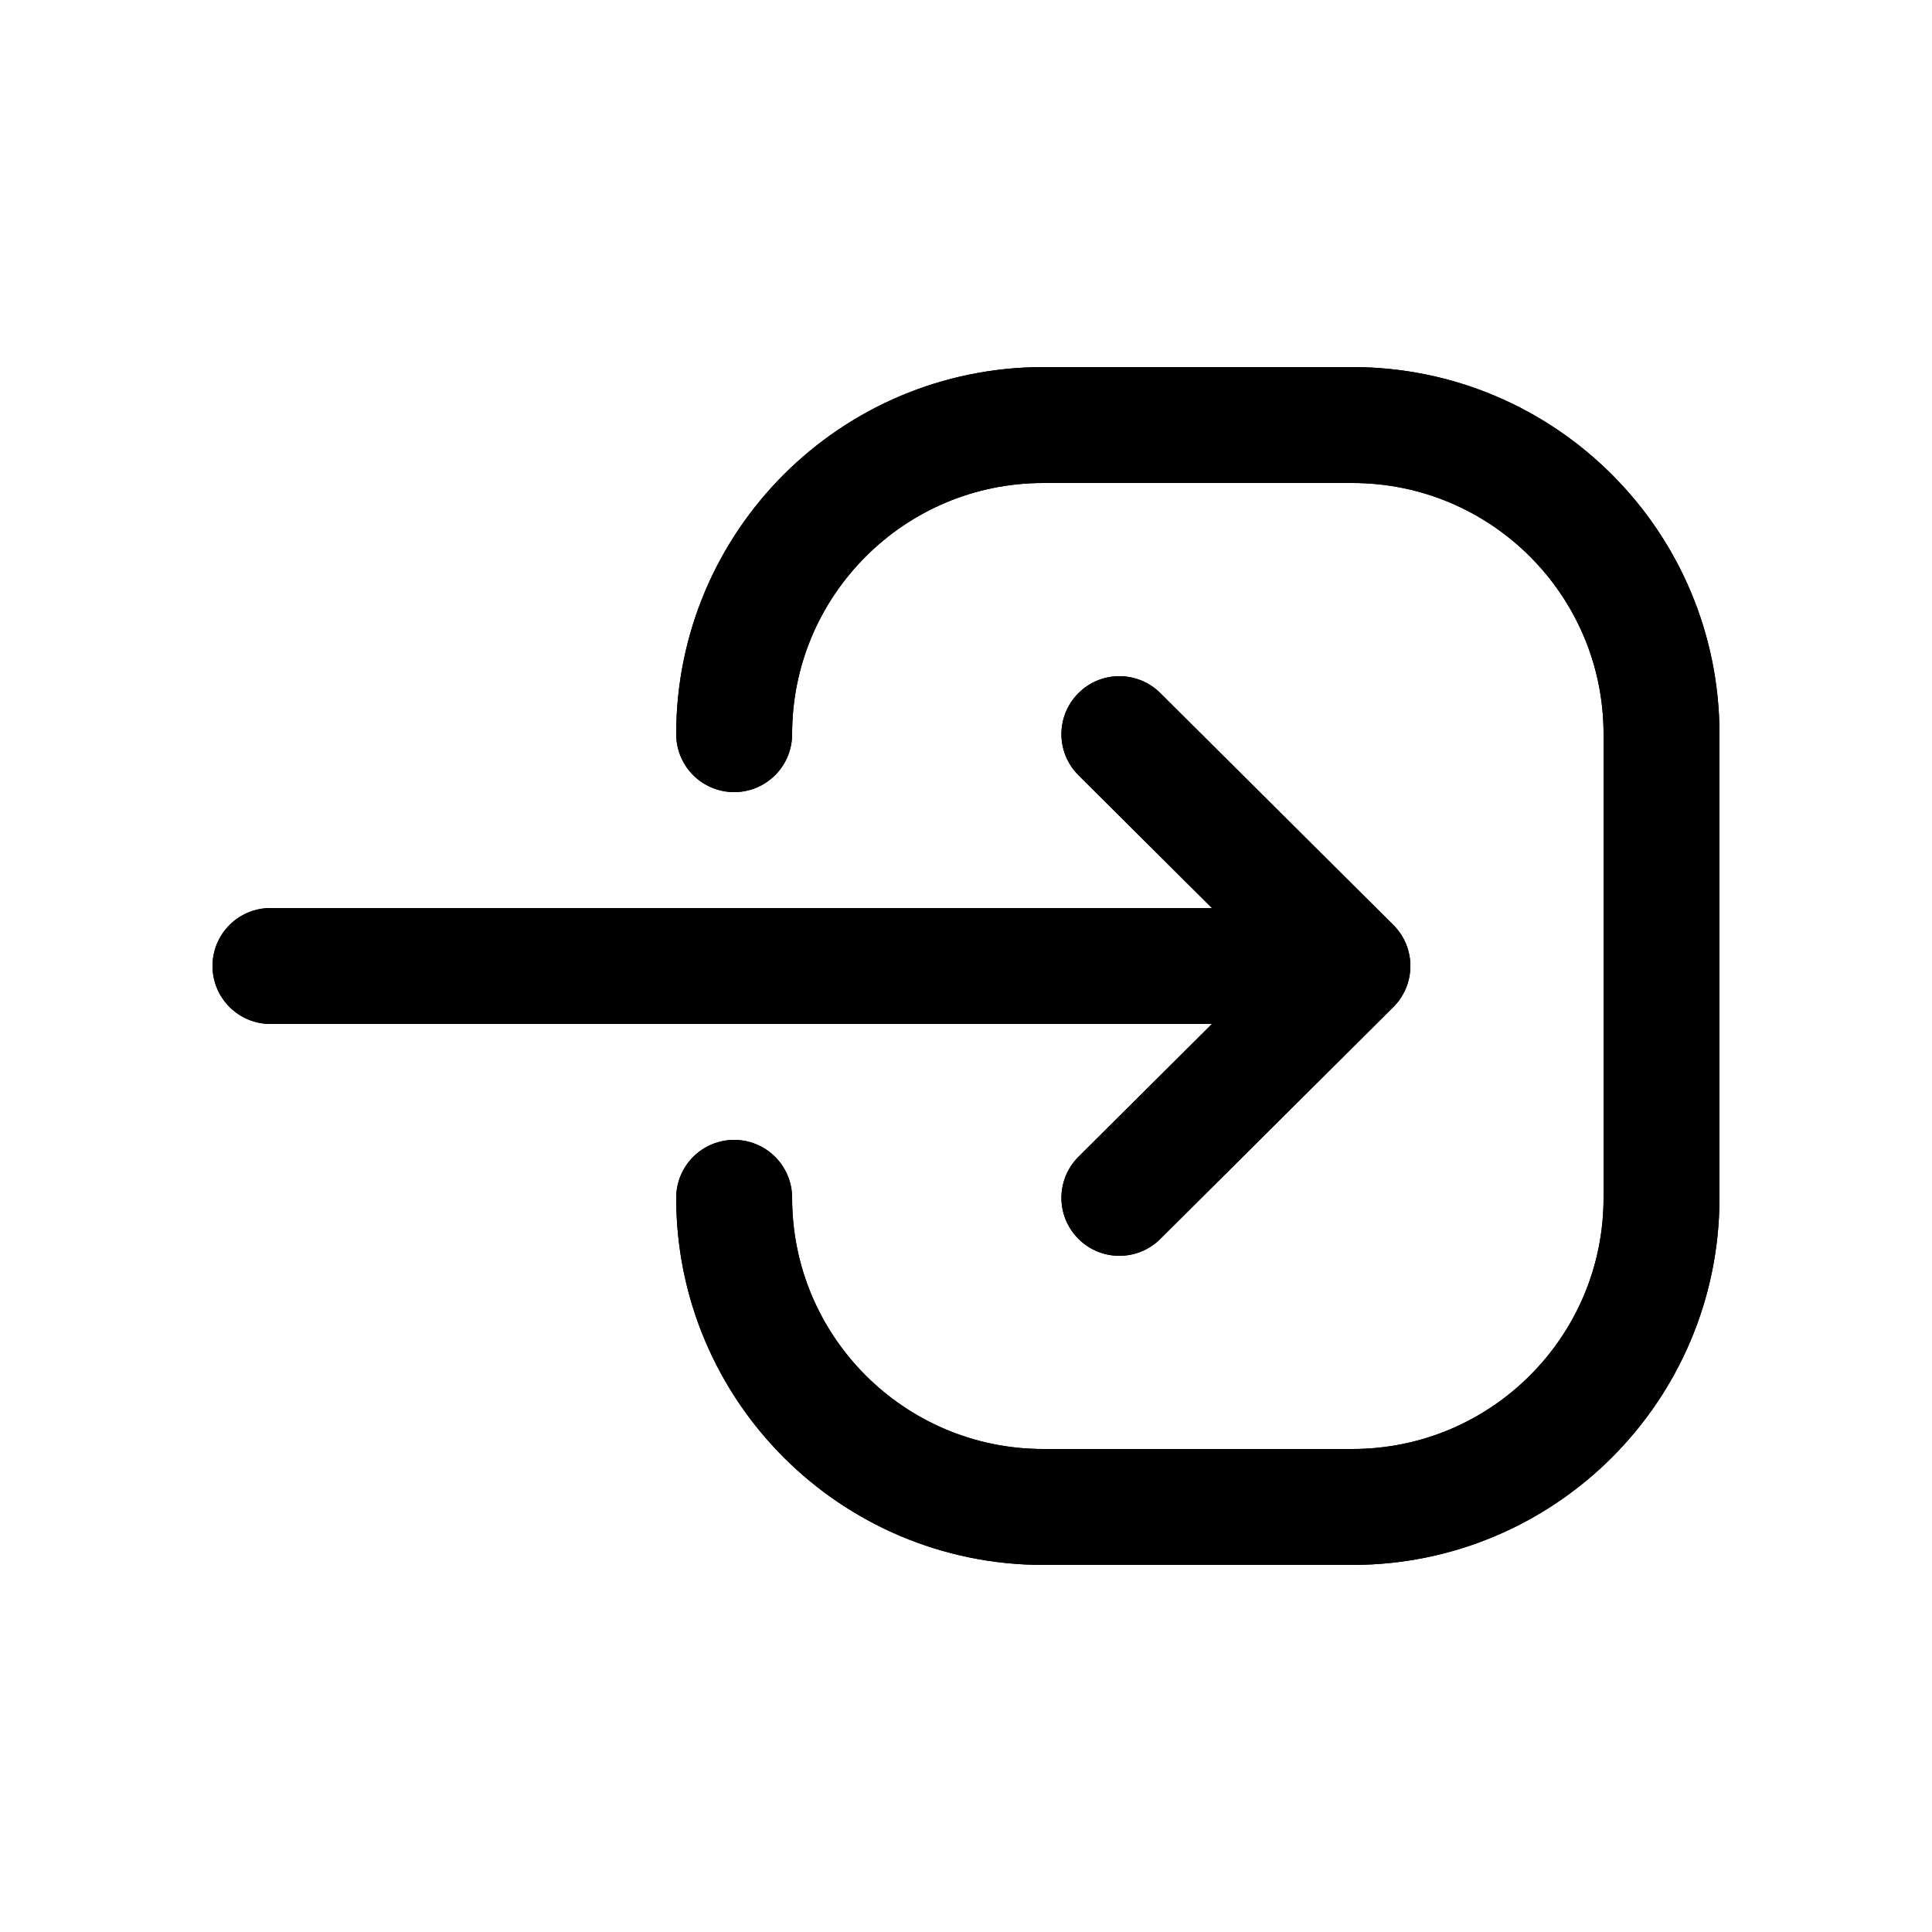
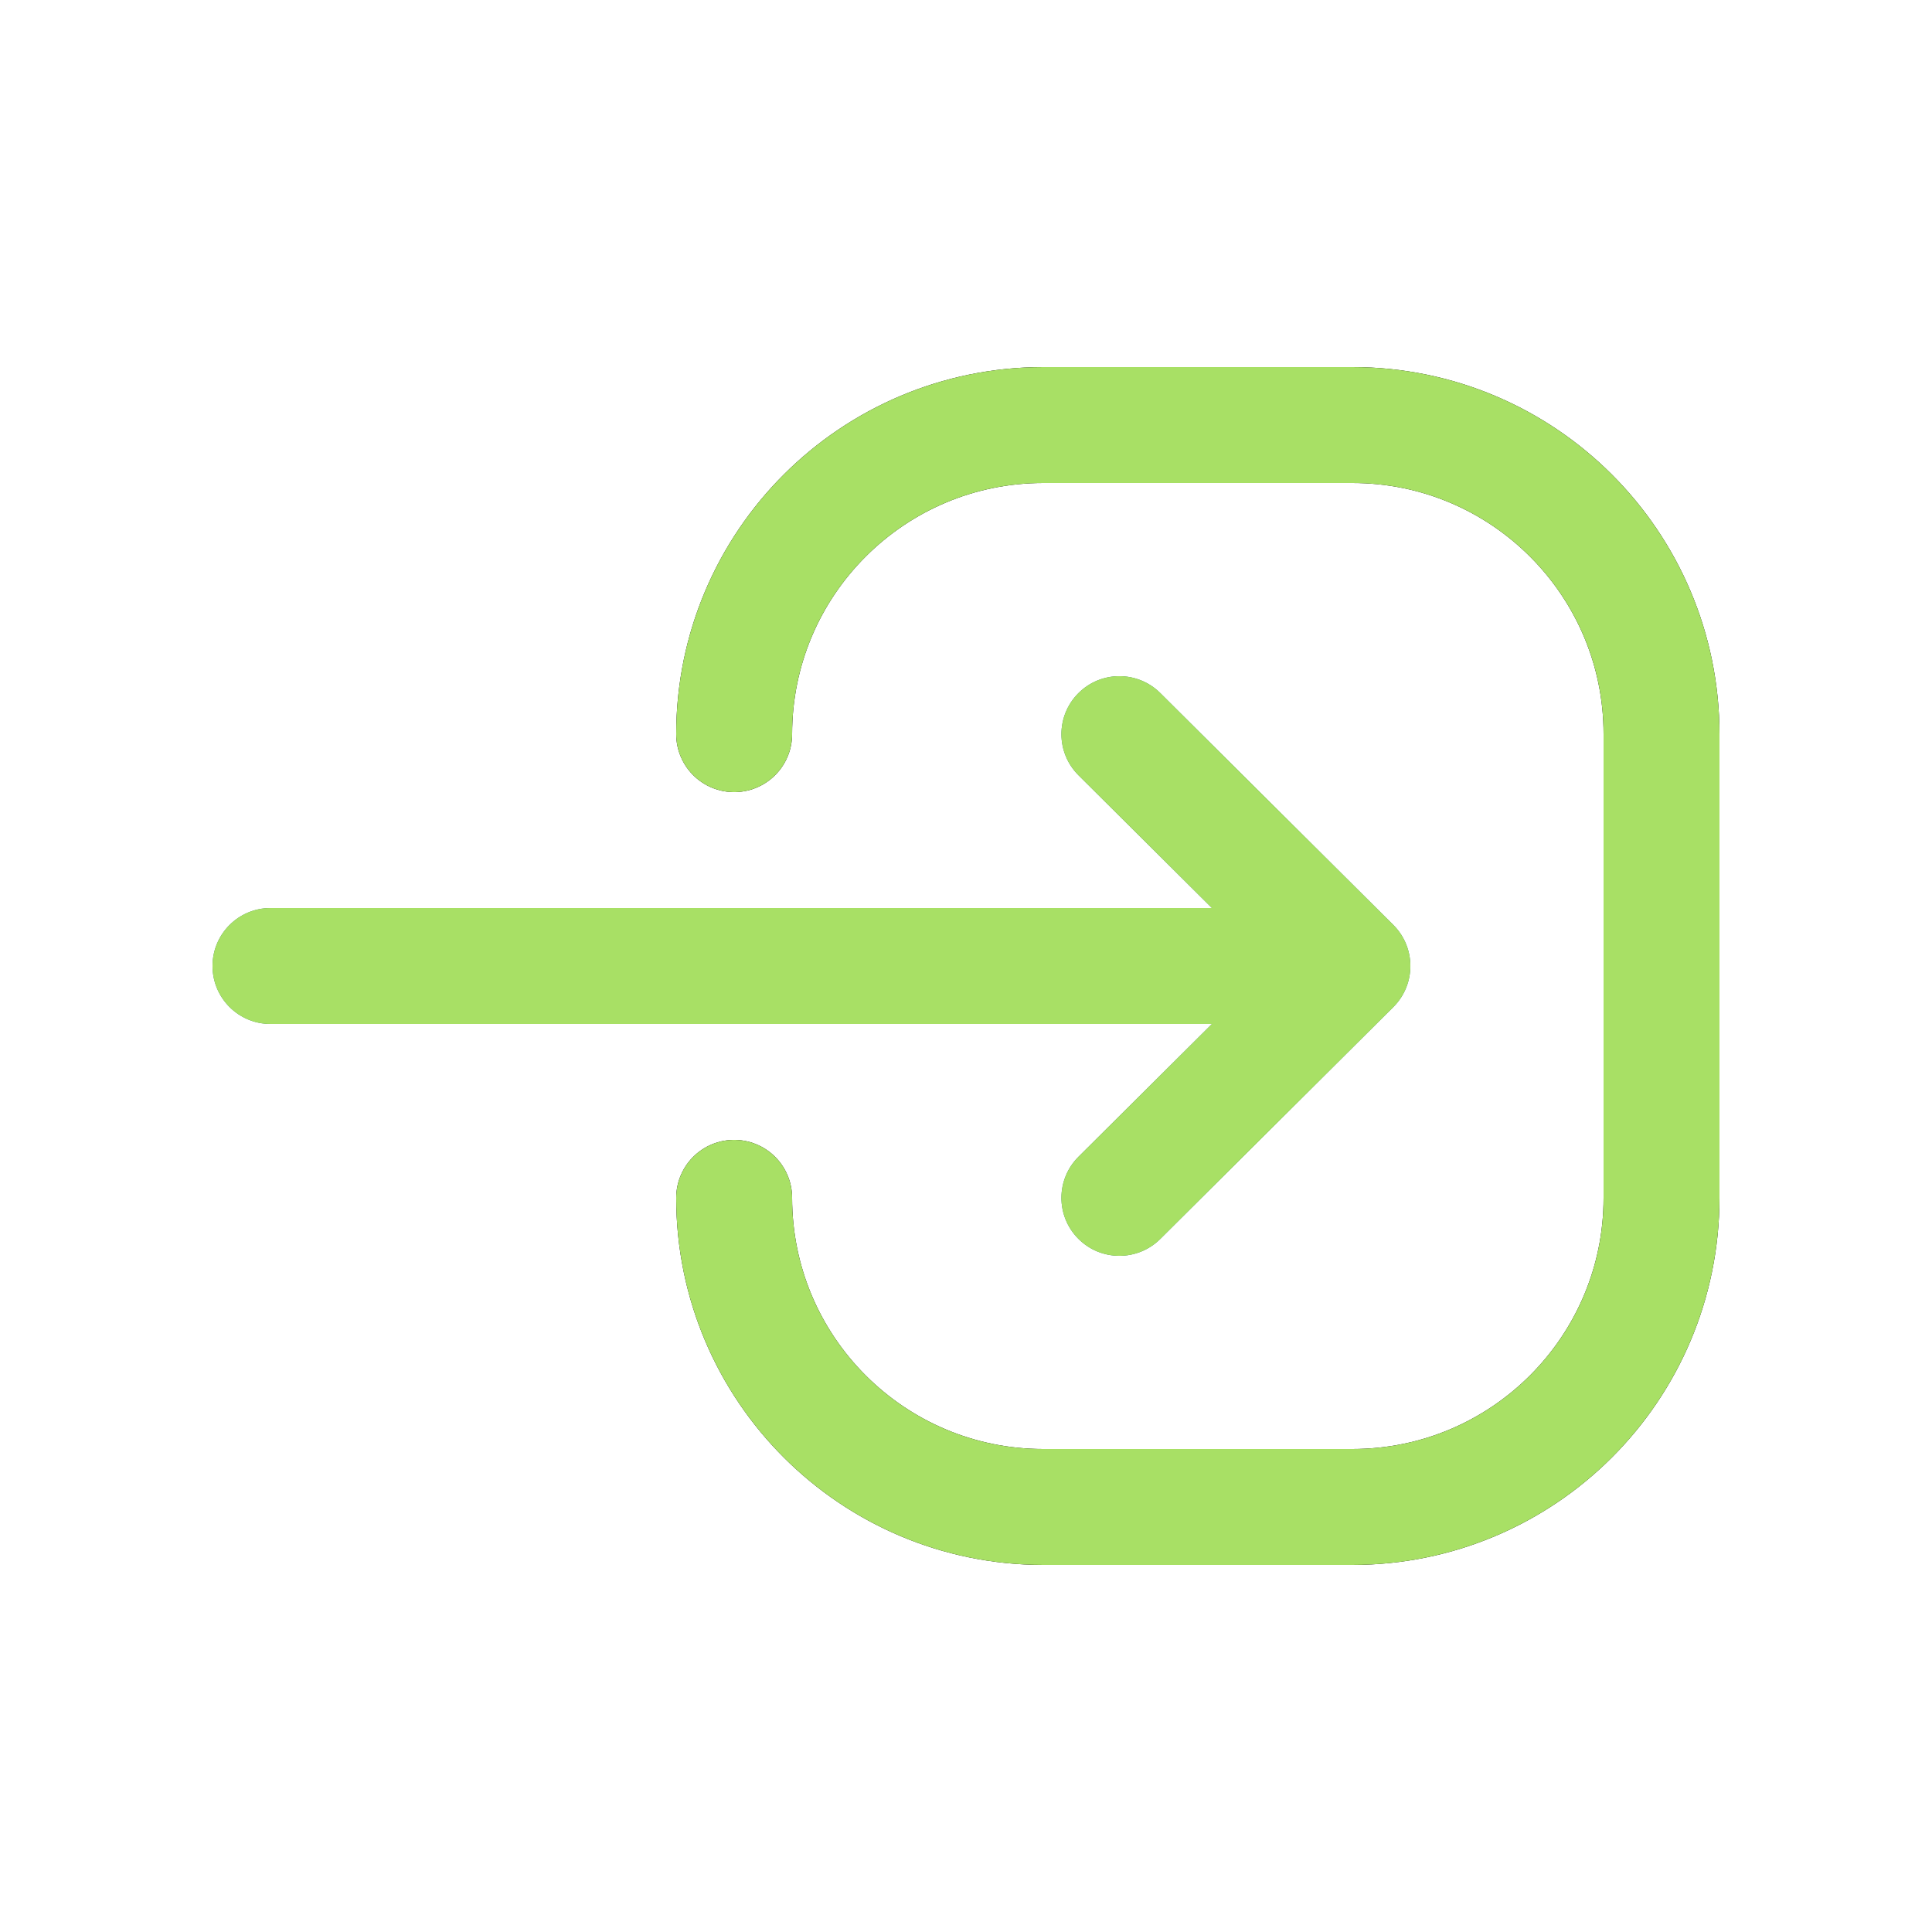
<svg xmlns="http://www.w3.org/2000/svg" width="800px" height="800px" viewBox="0 -0.5 25 25" fill="none">
-   <path d="M15.014 8.468C14.72 8.176 14.245 8.177 13.953 8.471C13.661 8.765 13.662 9.239 13.956 9.532L15.014 8.468ZM16.971 12.532C17.265 12.824 17.739 12.823 18.032 12.529C18.324 12.235 18.323 11.761 18.029 11.468L16.971 12.532ZM18.029 12.532C18.323 12.239 18.324 11.765 18.032 11.471C17.739 11.177 17.265 11.176 16.971 11.468L18.029 12.532ZM13.956 14.468C13.662 14.761 13.661 15.235 13.953 15.529C14.245 15.823 14.72 15.824 15.014 15.532L13.956 14.468ZM17.5 12.75C17.914 12.75 18.25 12.414 18.25 12C18.25 11.586 17.914 11.25 17.5 11.25V12.75ZM3.5 11.25C3.086 11.25 2.75 11.586 2.75 12C2.75 12.414 3.086 12.75 3.5 12.75V11.25ZM13.956 9.532L16.971 12.532L18.029 11.468L15.014 8.468L13.956 9.532ZM16.971 11.468L13.956 14.468L15.014 15.532L18.029 12.532L16.971 11.468ZM17.5 11.25H3.5V12.75H17.5V11.25Z" fill="#000000" />
+   <path d="M15.014 8.468C14.72 8.176 14.245 8.177 13.953 8.471C13.661 8.765 13.662 9.239 13.956 9.532L15.014 8.468ZM16.971 12.532C17.265 12.824 17.739 12.823 18.032 12.529C18.324 12.235 18.323 11.761 18.029 11.468L16.971 12.532ZM18.029 12.532C18.323 12.239 18.324 11.765 18.032 11.471C17.739 11.177 17.265 11.176 16.971 11.468L18.029 12.532ZM13.956 14.468C13.662 14.761 13.661 15.235 13.953 15.529C14.245 15.823 14.72 15.824 15.014 15.532L13.956 14.468ZM17.5 12.75C17.914 12.75 18.25 12.414 18.25 12C18.25 11.586 17.914 11.25 17.5 11.25V12.75ZM3.5 11.25C3.086 11.25 2.75 11.586 2.75 12C2.75 12.414 3.086 12.75 3.5 12.75V11.25ZM13.956 9.532L16.971 12.532L18.029 11.468L15.014 8.468L13.956 9.532ZM16.971 11.468L13.956 14.468L15.014 15.532L18.029 12.532L16.971 11.468ZM17.5 11.25H3.5V12.75H17.5V11.25Z" fill="#398254" />
  <path d="M9.5 15C9.5 17.209 11.291 19 13.5 19H17.5C19.709 19 21.5 17.209 21.5 15V9C21.5 6.791 19.709 5 17.5 5H13.5C11.291 5 9.5 6.791 9.5 9" stroke="#000000" stroke-width="1.5" stroke-linecap="round" stroke-linejoin="round" />
-   <path d="M15.014 8.468C14.72 8.176 14.245 8.177 13.953 8.471C13.661 8.765 13.662 9.239 13.956 9.532L15.014 8.468ZM16.971 12.532C17.265 12.824 17.739 12.823 18.032 12.529C18.324 12.235 18.323 11.761 18.029 11.468L16.971 12.532ZM18.029 12.532C18.323 12.239 18.324 11.765 18.032 11.471C17.739 11.177 17.265 11.176 16.971 11.468L18.029 12.532ZM13.956 14.468C13.662 14.761 13.661 15.235 13.953 15.529C14.245 15.823 14.72 15.824 15.014 15.532L13.956 14.468ZM17.5 12.75C17.914 12.75 18.25 12.414 18.25 12C18.25 11.586 17.914 11.25 17.5 11.25V12.75ZM3.5 11.25C3.086 11.25 2.75 11.586 2.75 12C2.75 12.414 3.086 12.75 3.5 12.75V11.25ZM13.956 9.532L16.971 12.532L18.029 11.468L15.014 8.468L13.956 9.532ZM16.971 11.468L13.956 14.468L15.014 15.532L18.029 12.532L16.971 11.468ZM17.5 11.25H3.5V12.75H17.5V11.25Z" fill="#000000" />
-   <path d="M9.5 15C9.5 17.209 11.291 19 13.5 19H17.5C19.709 19 21.5 17.209 21.5 15V9C21.5 6.791 19.709 5 17.5 5H13.5C11.291 5 9.5 6.791 9.5 9" stroke="#000000" stroke-width="1.5" stroke-linecap="round" stroke-linejoin="round" />
+   <path d="M15.014 8.468C14.72 8.176 14.245 8.177 13.953 8.471C13.661 8.765 13.662 9.239 13.956 9.532L15.014 8.468ZM16.971 12.532C17.265 12.824 17.739 12.823 18.032 12.529C18.324 12.235 18.323 11.761 18.029 11.468L16.971 12.532ZM18.029 12.532C18.323 12.239 18.324 11.765 18.032 11.471C17.739 11.177 17.265 11.176 16.971 11.468L18.029 12.532ZM13.956 14.468C13.662 14.761 13.661 15.235 13.953 15.529C14.245 15.823 14.72 15.824 15.014 15.532L13.956 14.468ZM17.5 12.75C17.914 12.75 18.25 12.414 18.25 12C18.25 11.586 17.914 11.25 17.5 11.25V12.75ZM3.5 11.25C3.086 11.25 2.75 11.586 2.75 12C2.75 12.414 3.086 12.75 3.5 12.75V11.25ZM13.956 9.532L16.971 12.532L18.029 11.468L15.014 8.468L13.956 9.532ZM16.971 11.468L13.956 14.468L15.014 15.532L18.029 12.532L16.971 11.468ZM17.5 11.25H3.5V12.75H17.5V11.25Z" fill="#A8E065" />
+   <path d="M9.5 15C9.5 17.209 11.291 19 13.5 19H17.5C19.709 19 21.5 17.209 21.5 15V9C21.5 6.791 19.709 5 17.5 5H13.5C11.291 5 9.5 6.791 9.5 9" stroke="#A8E065" stroke-width="1.5" stroke-linecap="round" stroke-linejoin="round" />
</svg>
